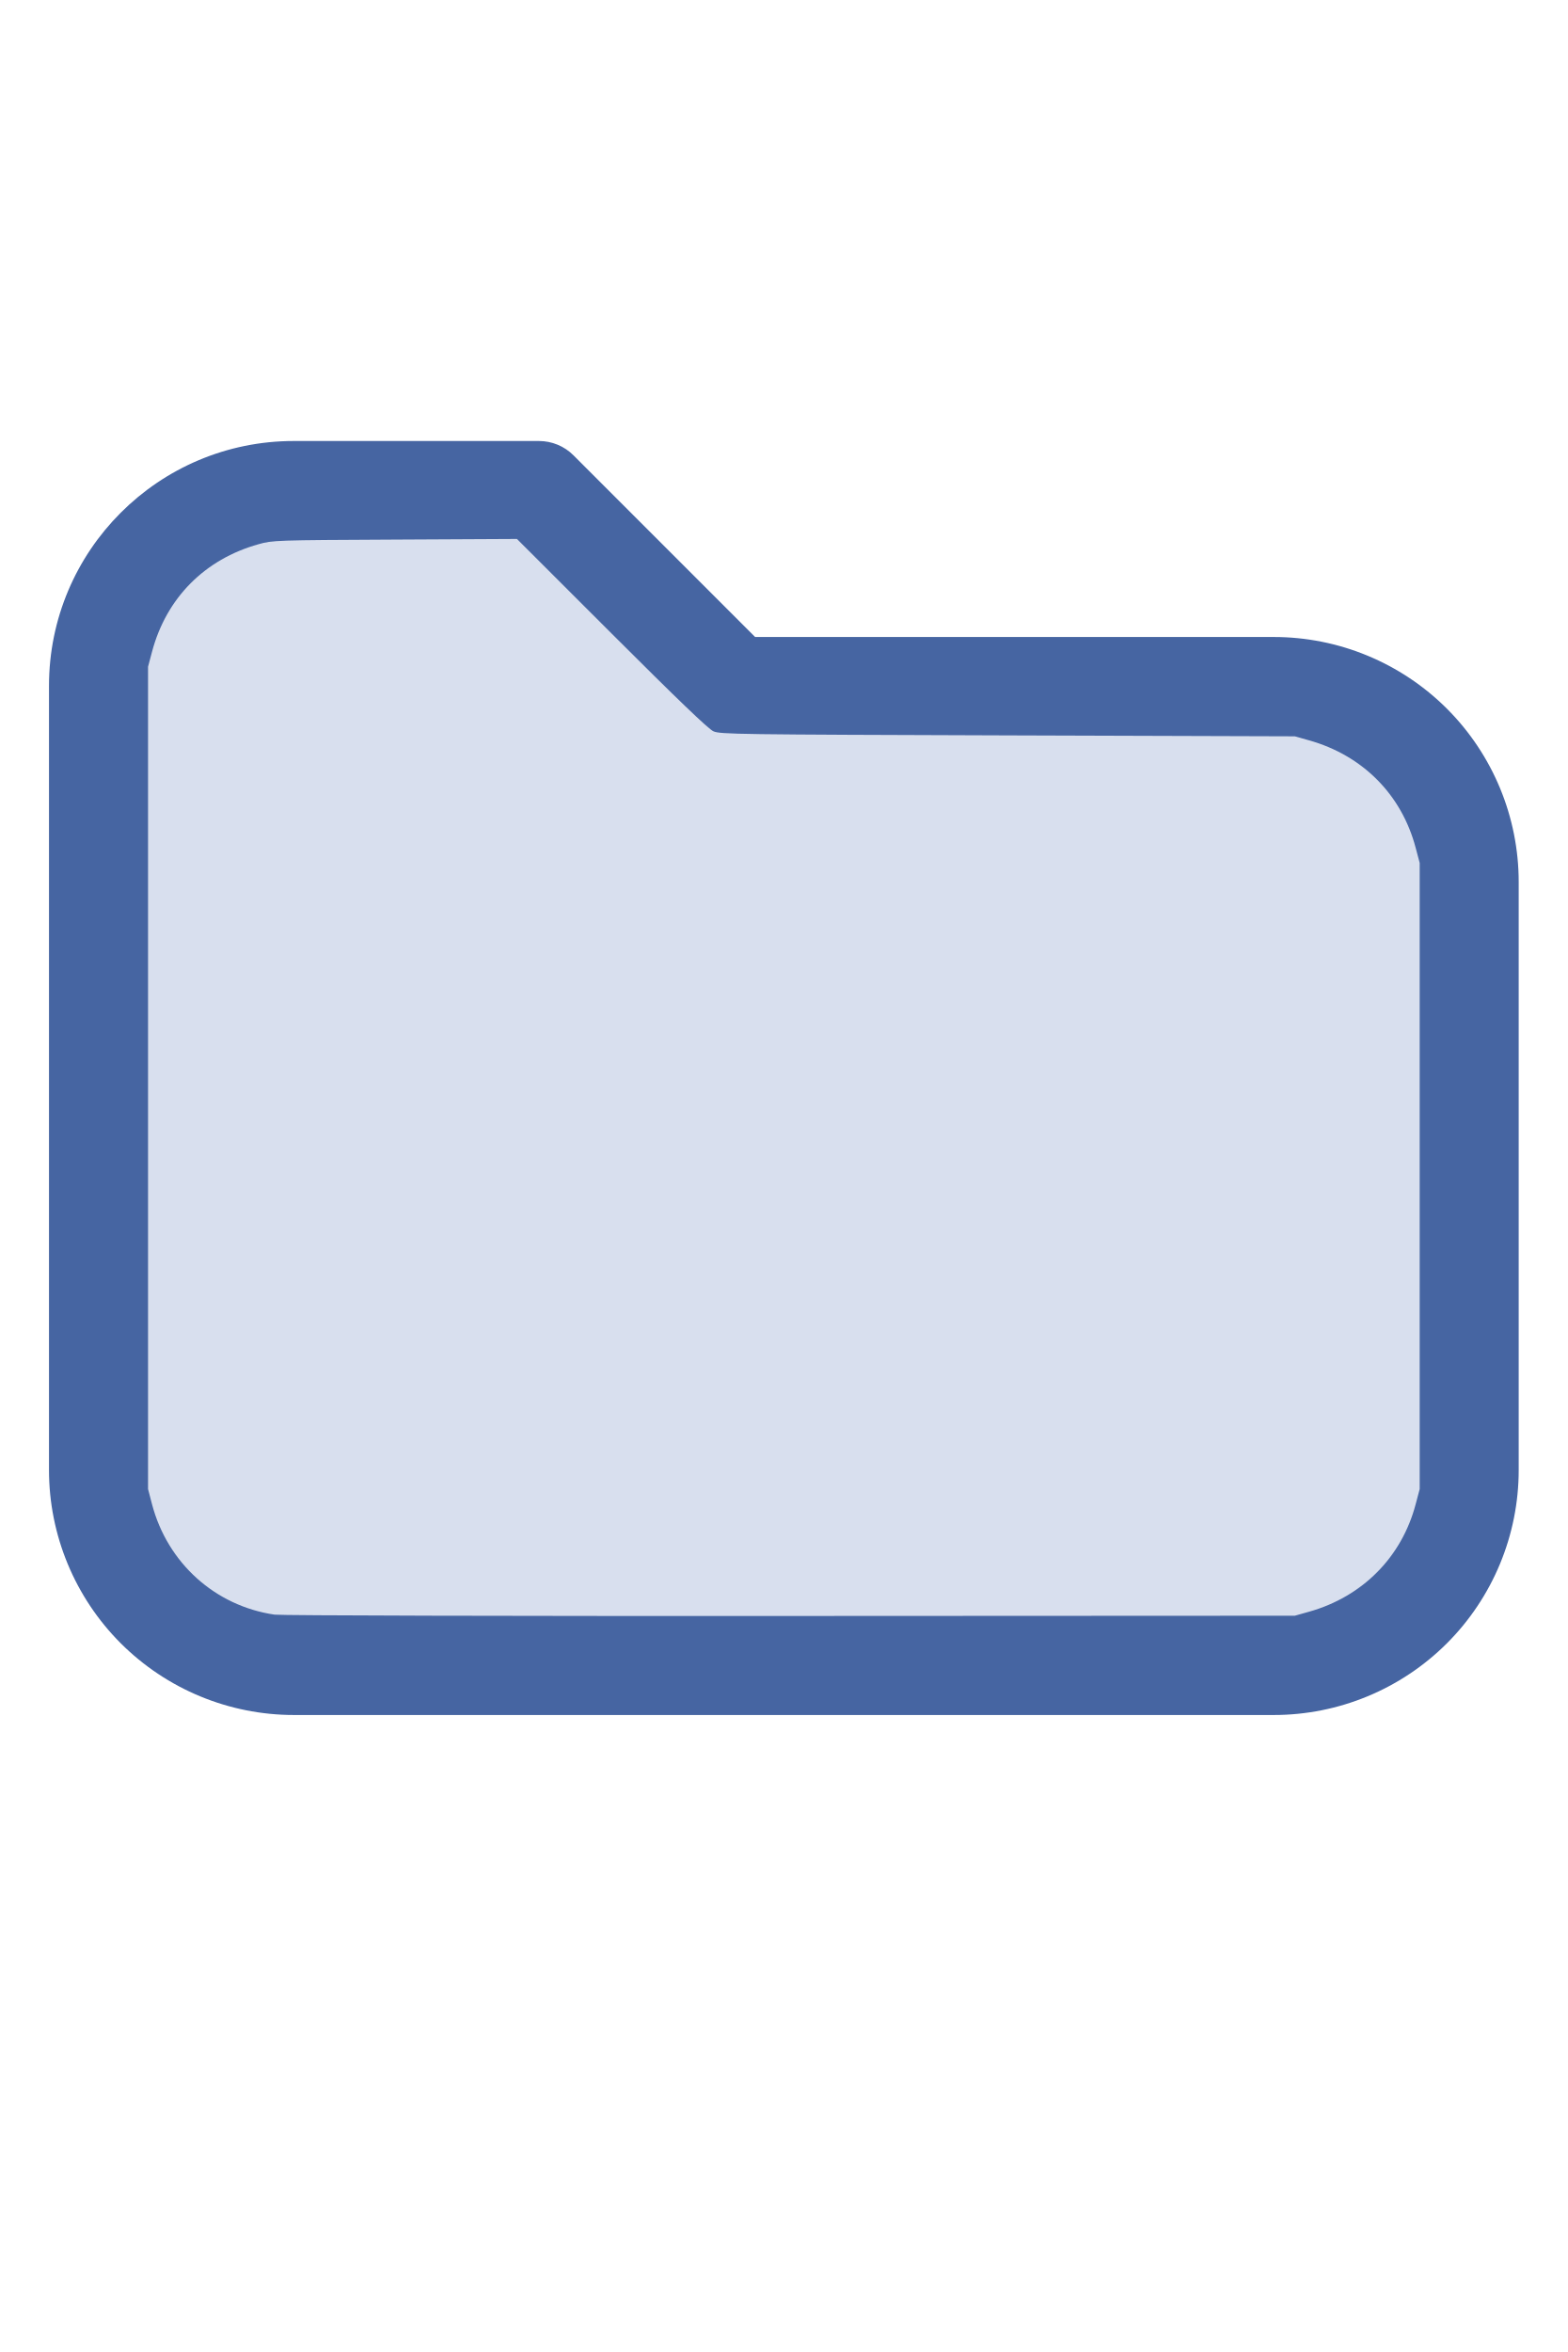
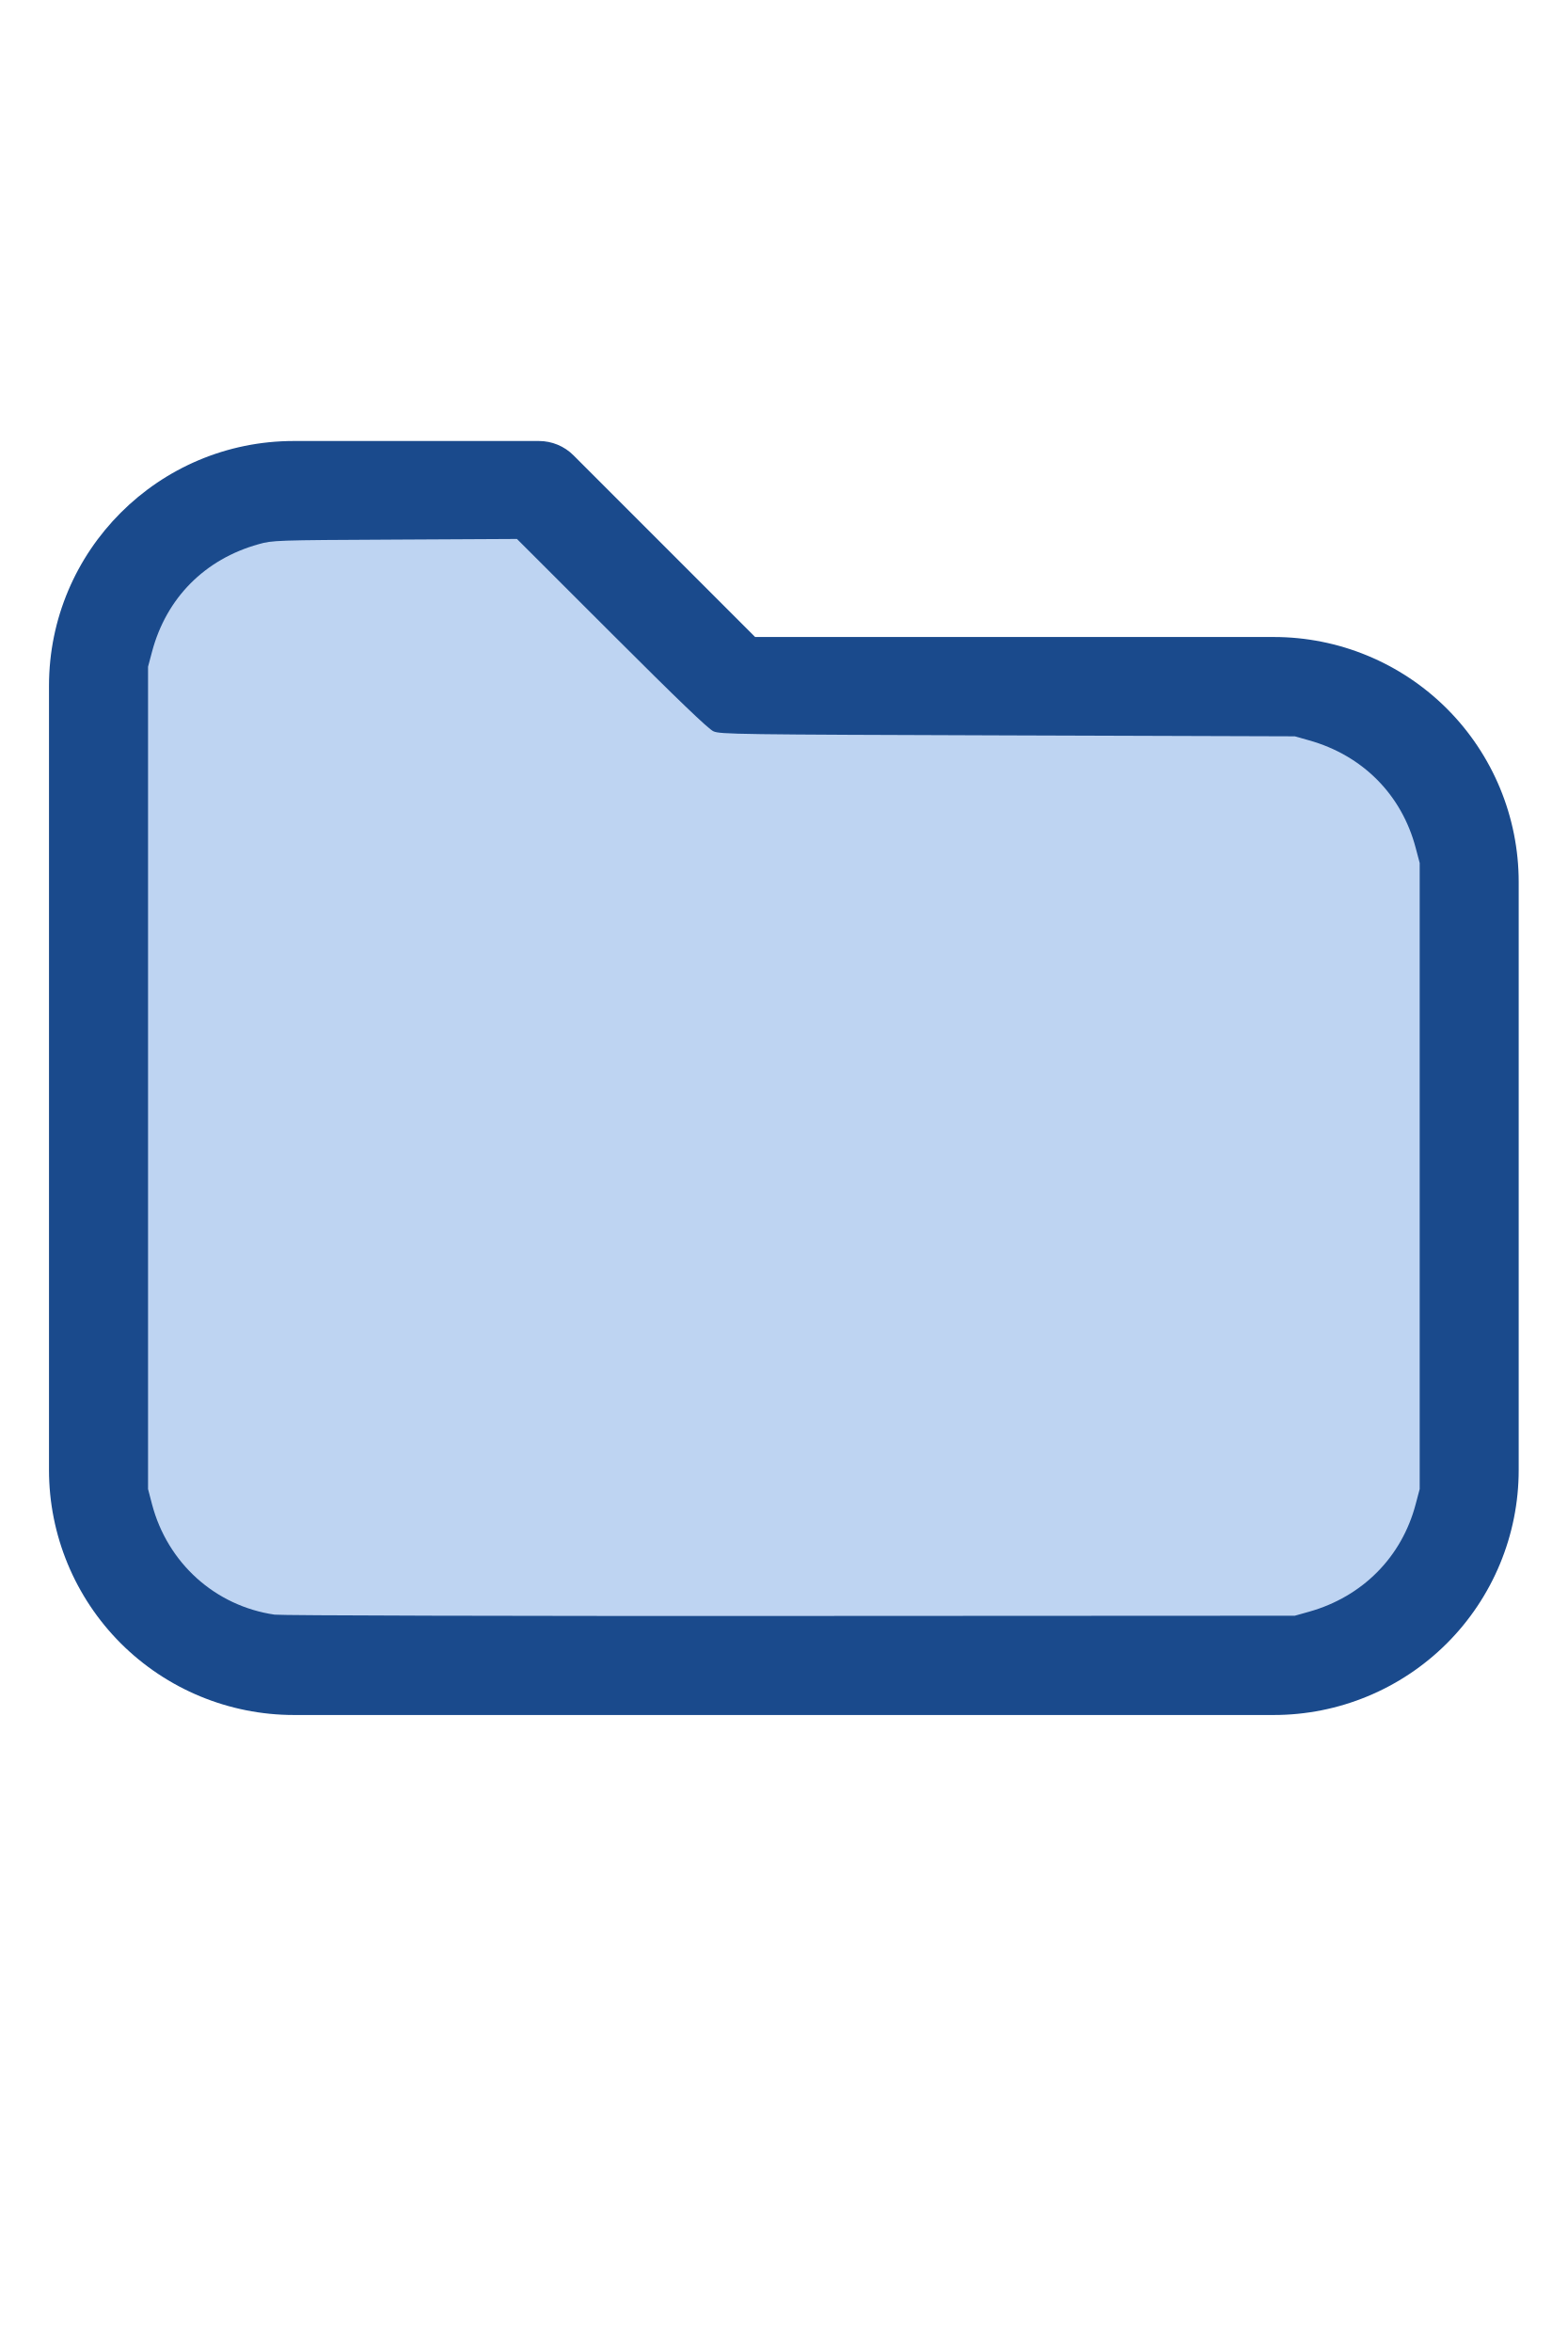
<svg xmlns="http://www.w3.org/2000/svg" version="1.1" width="16" height="24" viewBox="0 0 32 32" xml:space="preserve">
-   <g style="fill:#4665A2;">
+   <g style="fill:#1A4A8C;">
    <path d="M1,5.998l-0,16.002c-0,1.326 0.527,2.598 1.464,3.536c0.938,0.937 2.21,1.464 3.536,1.464c5.322,0 14.678,-0 20,0c1.326,0 2.598,-0.527 3.536,-1.464c0.937,-0.938 1.464,-2.21 1.464,-3.536c0,-3.486 0,-8.514 0,-12c0,-1.326 -0.527,-2.598 -1.464,-3.536c-0.938,-0.937 -2.21,-1.464 -3.536,-1.464c-0,0 -10.586,0 -10.586,0c0,-0 -3.707,-3.707 -3.707,-3.707c-0.187,-0.188 -0.442,-0.293 -0.707,-0.293l-5.002,0c-2.76,0 -4.998,2.238 -4.998,4.998Zm2,-0l-0,16.002c-0,0.796 0.316,1.559 0.879,2.121c0.562,0.563 1.325,0.879 2.121,0.879l20,0c0.796,0 1.559,-0.316 2.121,-0.879c0.563,-0.562 0.879,-1.325 0.879,-2.121c0,-3.486 0,-8.514 0,-12c0,-0.796 -0.316,-1.559 -0.879,-2.121c-0.562,-0.563 -1.325,-0.879 -2.121,-0.879c-7.738,0 -11,0 -11,0c-0.265,0 -0.52,-0.105 -0.707,-0.293c-0,0 -3.707,-3.707 -3.707,-3.707c-0,0 -4.588,0 -4.588,0c-1.656,0 -2.998,1.342 -2.998,2.998Z" />
  </g>
-   <g style="fill:#D8DFEE;stroke-width:0;">
+   <g style="fill:#BED4F2;stroke-width:0;">
    <path d="M 5.606,24.952 C 4.392,24.775 3.42,23.9 3.103,22.699 L 3.022,22.389 V 13.998 5.606 L 3.104,5.298 C 3.396,4.203 4.18,3.412 5.279,3.106 5.565,3.026 5.615,3.024 8.061,3.012 l 2.491,-0.013 1.932,1.93 c 1.344,1.343 1.976,1.95 2.078,1.995 0.137,0.062 0.474,0.066 6.007,0.084 l 5.861,0.019 0.291,0.082 c 1.095,0.308 1.89,1.109 2.176,2.193 l 0.082,0.309 V 16 22.389 l -0.082,0.309 c -0.284,1.079 -1.086,1.888 -2.176,2.194 l -0.291,0.082 -10.303,0.005 c -5.7,0.003 -10.4,-0.009 -10.521,-0.027 z" />
  </g>
</svg>
